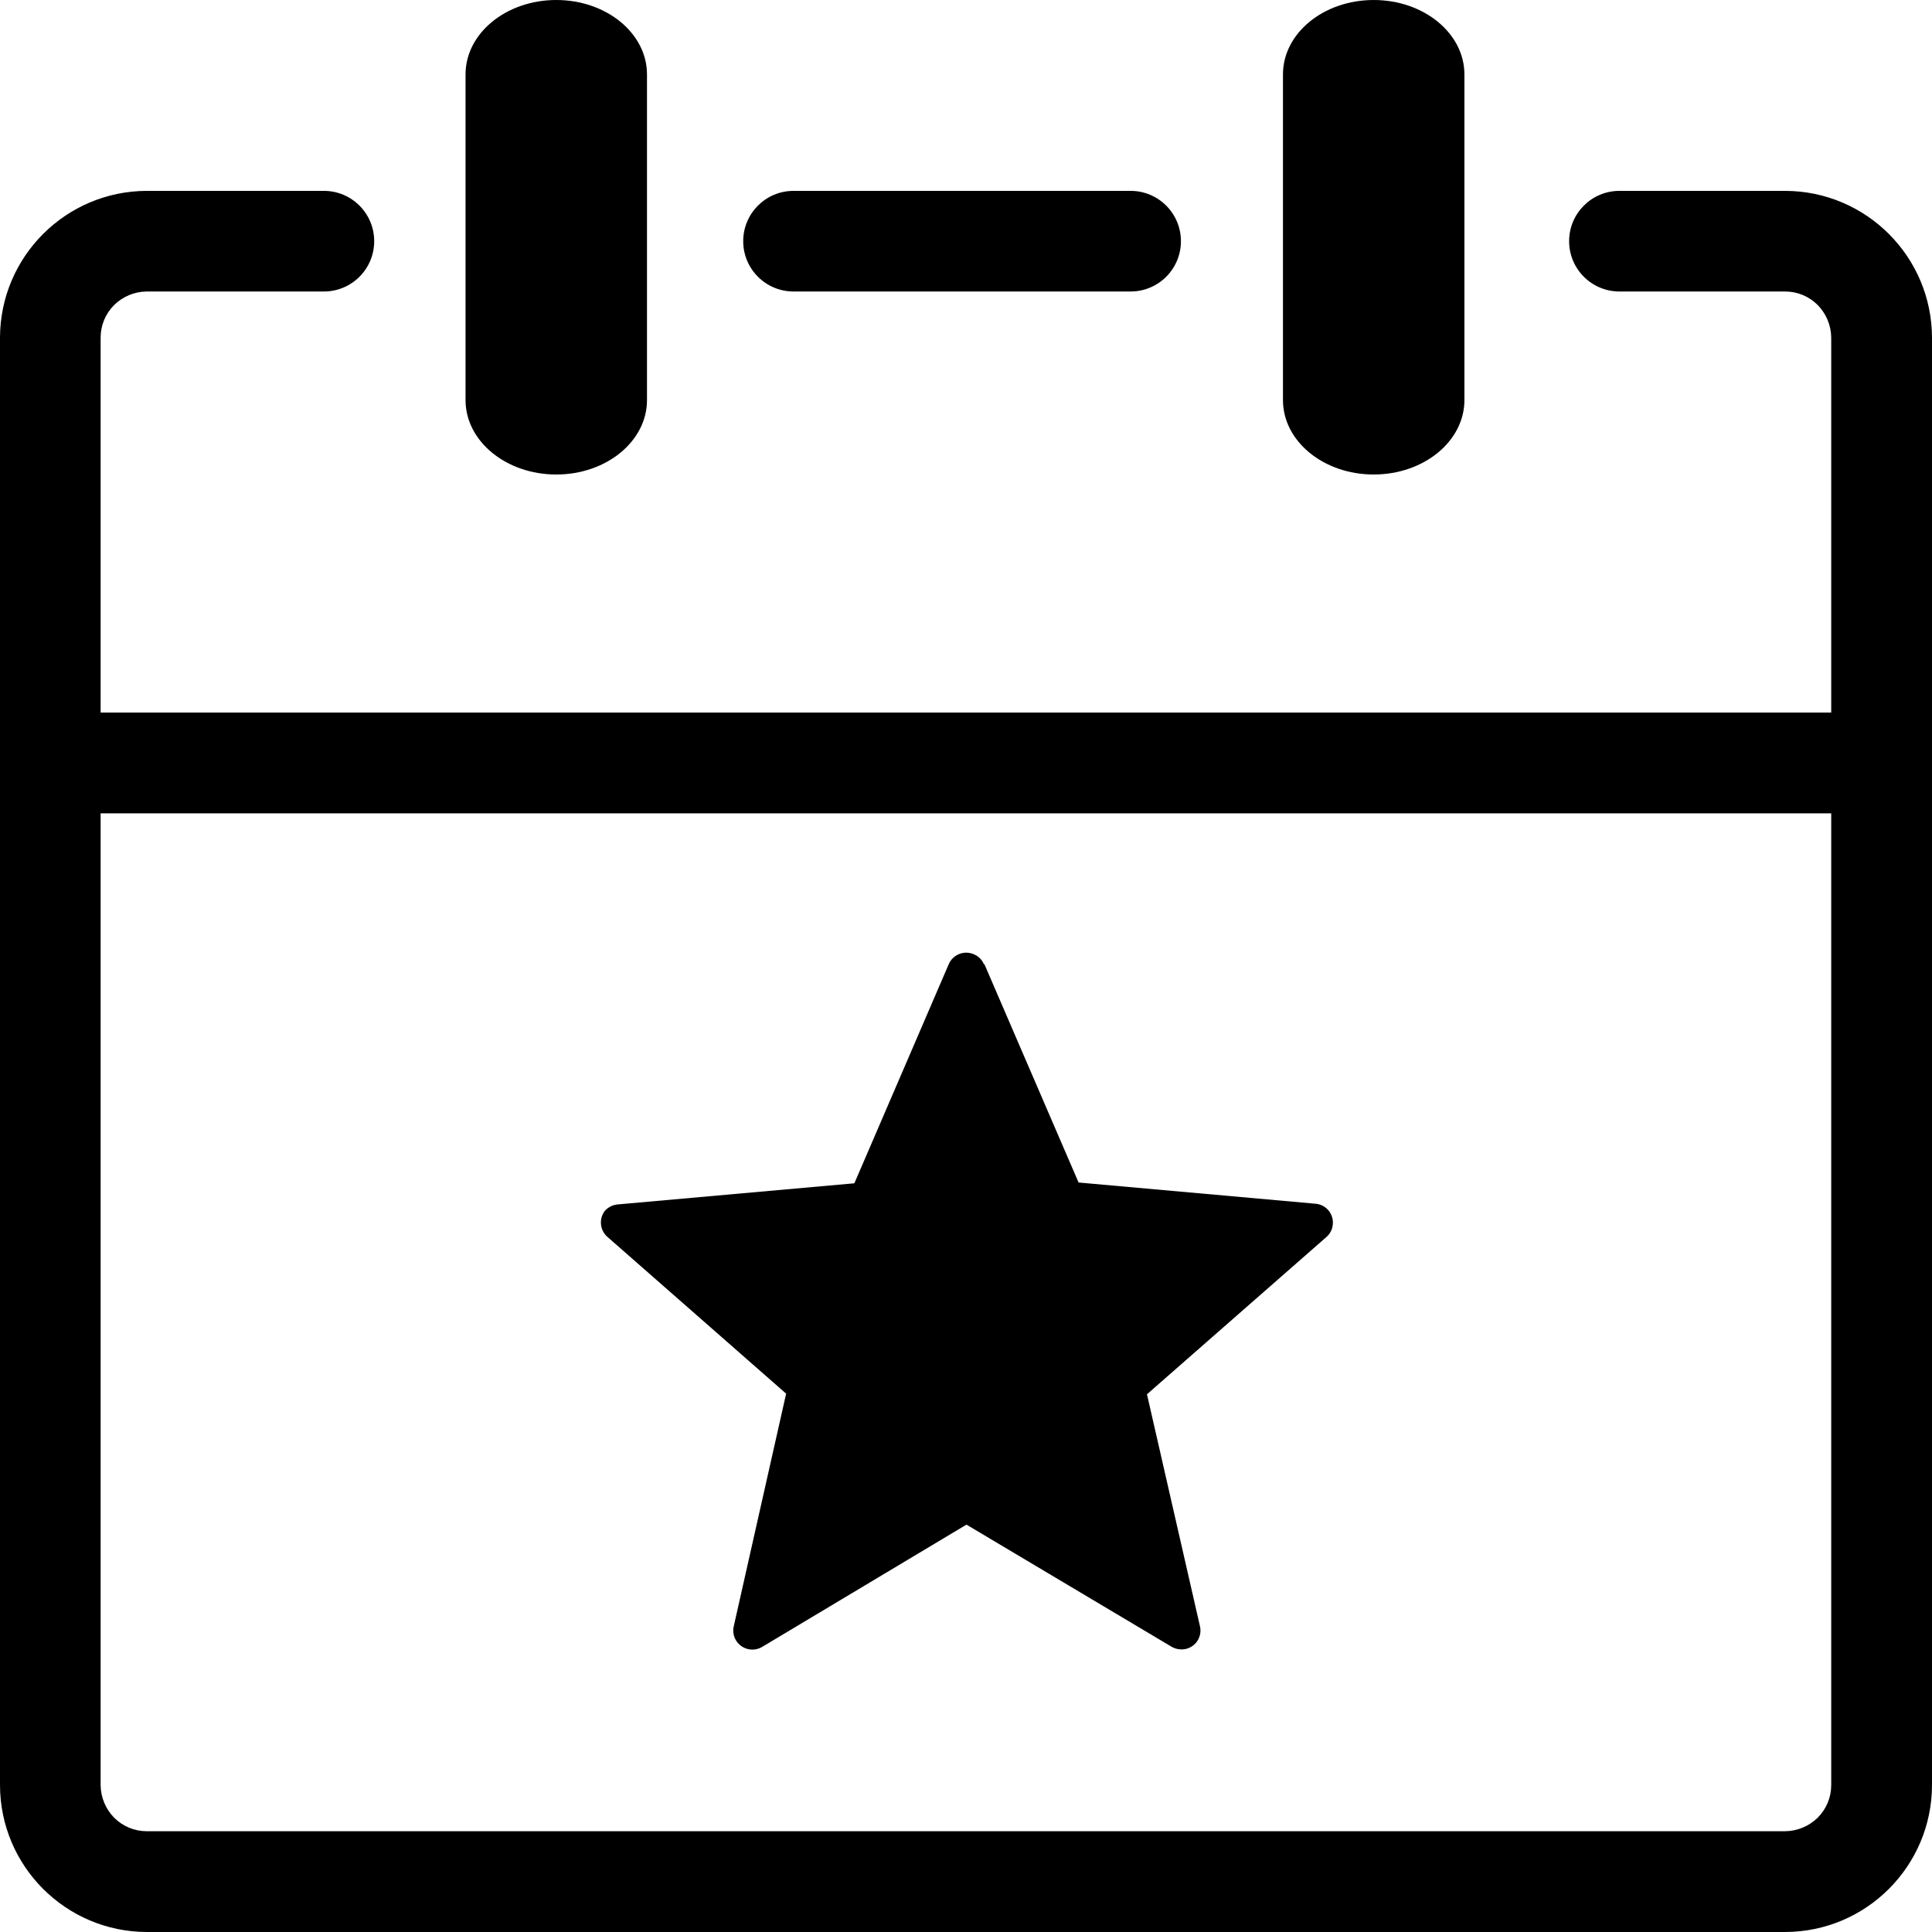
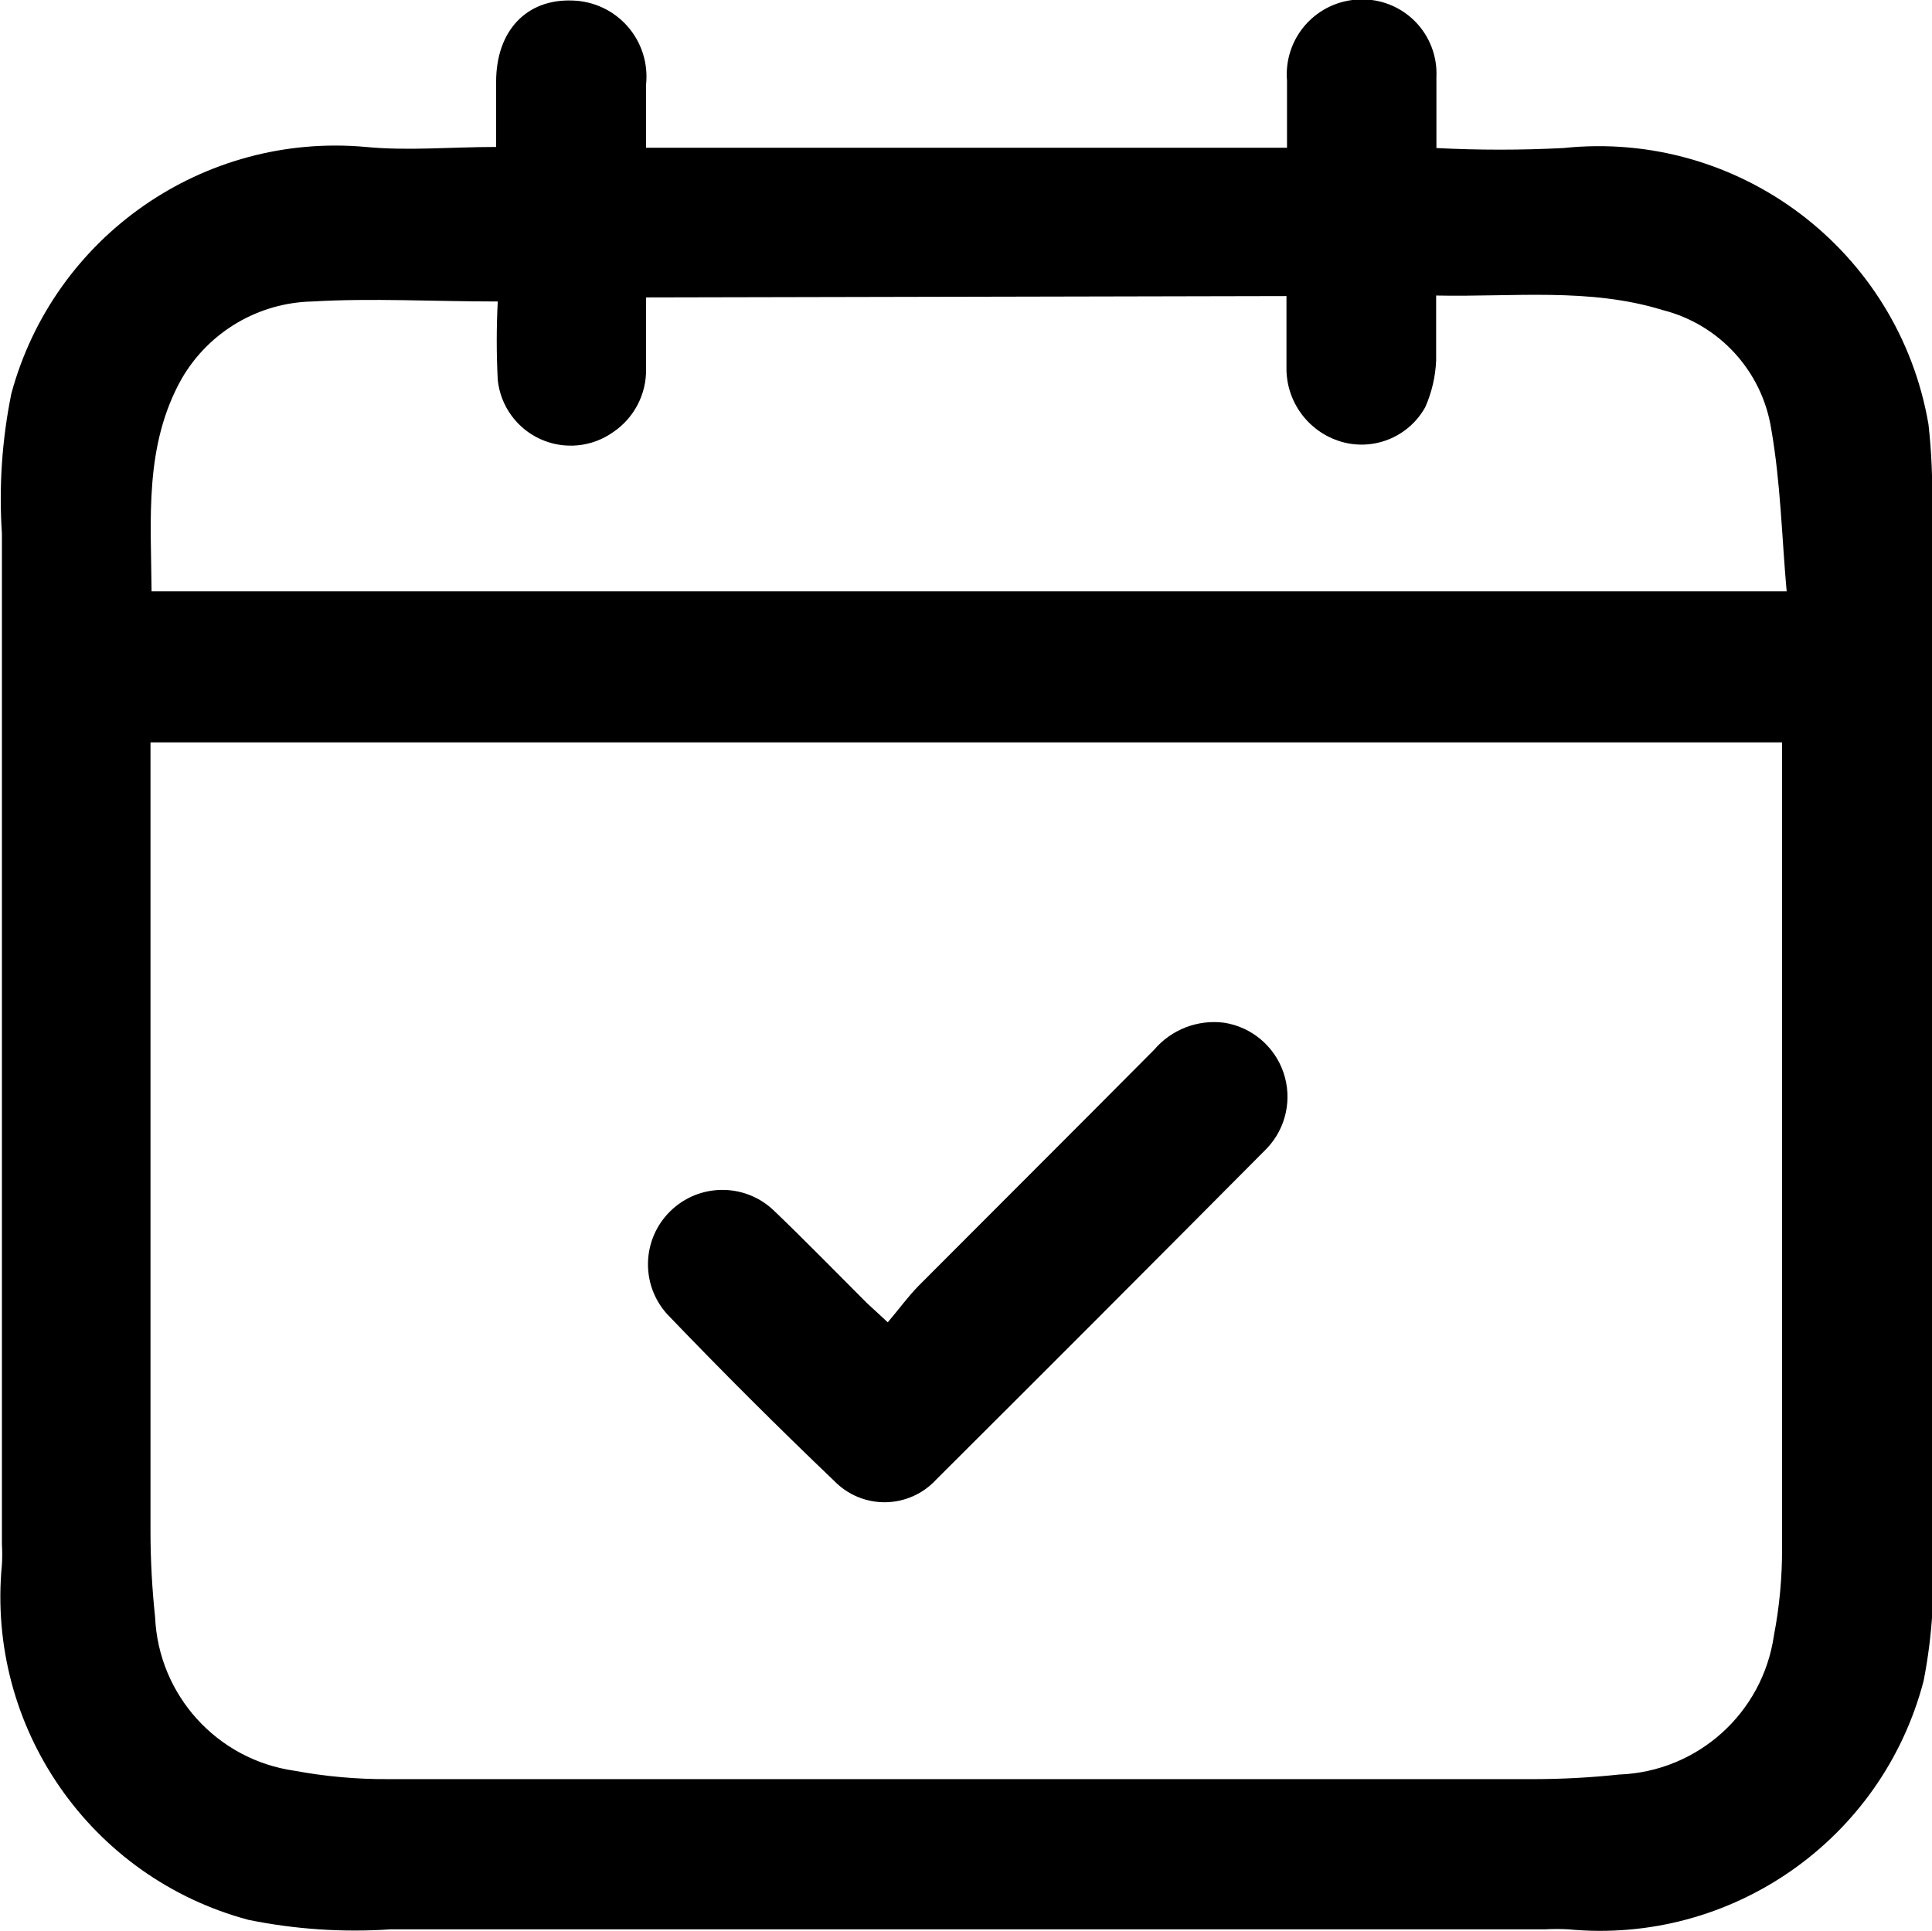
- <svg xmlns="http://www.w3.org/2000/svg" id="Layer_1" data-name="Layer 1" viewBox="0 0 122.87 122.88">
-   <path d="M81.6,4.73C81.6,2.12,84.18,0,87.37,0s5.77,2.12,5.77,4.73V25.45c0,2.61-2.58,4.73-5.77,4.73s-5.77-2.12-5.77-4.73V4.73Zm-19,56.57,6,13.91,15.07,1.35a1.2,1.2,0,0,1,1.1,1.31,1.18,1.18,0,0,1-.41.81h0l-11.41,10,3.37,14.75a1.2,1.2,0,0,1-.91,1.45,1.27,1.27,0,0,1-.94-.17l-13-7.74-13,7.78a1.22,1.22,0,0,1-1.66-.42,1.2,1.2,0,0,1-.14-.9h0L50,88.64l-11.4-10A1.22,1.22,0,0,1,38.48,77a1.26,1.26,0,0,1,.86-.4l15-1.34,6-13.93a1.21,1.21,0,0,1,1.59-.64,1.17,1.17,0,0,1,.65.64ZM29.61,4.73C29.61,2.12,32.19,0,35.38,0s5.77,2.12,5.77,4.73V25.45c0,2.61-2.58,4.73-5.77,4.73s-5.77-2.12-5.77-4.73V4.73ZM6.4,45.32H116.47V21.47a3,3,0,0,0-.86-2.07,2.92,2.92,0,0,0-2.07-.86H103a3.2,3.2,0,1,1,0-6.4h10.55a9.36,9.36,0,0,1,9.33,9.33v92.08a9.36,9.36,0,0,1-9.33,9.33H9.33A9.36,9.36,0,0,1,0,113.54V21.47a9.36,9.36,0,0,1,9.33-9.33H20.6a3.2,3.2,0,1,1,0,6.4H9.33a3,3,0,0,0-2.07.86,2.92,2.92,0,0,0-.86,2.07V45.32Zm110.07,6.41H6.4v61.81a3,3,0,0,0,.86,2.07,2.92,2.92,0,0,0,2.07.86H113.54a3,3,0,0,0,2.07-.86,2.92,2.92,0,0,0,.86-2.07V51.73Zm-66-33.19a3.2,3.2,0,0,1,0-6.4H71.91a3.2,3.2,0,1,1,0,6.4Z" />
+ <svg xmlns="http://www.w3.org/2000/svg" id="Layer_1" data-name="Layer 1" viewBox="0 0 71.38 71.34">
+   <path d="M26.26,14c0-.82,0-1.62,0-2.41,0-1.89,1.13-3.07,2.83-3a2.81,2.81,0,0,1,2.71,3.1c0,.76,0,1.53,0,2.34H55.48c0-.84,0-1.66,0-2.48a2.77,2.77,0,0,1,2.67-3A2.74,2.74,0,0,1,61,11.42c0,.85,0,1.7,0,2.62a45.71,45.71,0,0,0,4.69,0A12.37,12.37,0,0,1,79.18,24.25a22.32,22.32,0,0,1,.13,3.07c0,.31,0,.62,0,.94,0,12.44,0,24.89,0,37.33A19.31,19.31,0,0,1,79,70.68a12.36,12.36,0,0,1-13.13,9.18,8,8,0,0,0-.85,0c-14.22,0-28.43,0-42.65,0a19.76,19.76,0,0,1-5.26-.35A12.36,12.36,0,0,1,8,66.39a6.61,6.61,0,0,0,0-.77C8,53.17,8,40.73,8,28.28a19.5,19.5,0,0,1,.35-5.17A12.41,12.41,0,0,1,21.45,14C23,14.15,24.58,14,26.26,14ZM13.49,36v1.07q0,14.05,0,28.09a30.26,30.26,0,0,0,.17,3.16A6,6,0,0,0,18.81,74a18.46,18.46,0,0,0,3.48.31q21.15,0,42.31,0a30.07,30.07,0,0,0,3.15-.17A6,6,0,0,0,73.47,69a16.67,16.67,0,0,0,.3-3.23c0-9.62,0-19.24,0-28.86V36ZM31.8,19.56c0,.94,0,1.8,0,2.65a2.76,2.76,0,0,1-1.22,2.33,2.71,2.71,0,0,1-4.26-1.93,28.14,28.14,0,0,1,0-2.9c-2.41,0-4.64-.13-6.85,0a5.72,5.72,0,0,0-4.82,2.84c-1.4,2.48-1.14,5.2-1.12,7.87H73.94c-.18-2-.22-4-.57-6a5.4,5.4,0,0,0-4-4.39c-2.72-.84-5.52-.48-8.38-.54,0,.87,0,1.64,0,2.4a4.76,4.76,0,0,1-.4,1.72,2.69,2.69,0,0,1-3,1.31,2.82,2.82,0,0,1-2.13-2.68c0-.9,0-1.8,0-2.73Z" transform="translate(-7.93 -8.57)" />
+   <path d="M40.73,57.43c.4-.47.74-.94,1.13-1.34,2.9-2.91,5.81-5.81,8.71-8.73a2.91,2.91,0,0,1,2.59-1A2.77,2.77,0,0,1,54.74,51q-6.09,6.13-12.22,12.24a2.59,2.59,0,0,1-3.77.05q-3.14-3-6.18-6.17a2.75,2.75,0,0,1,3.93-3.84c1.17,1.12,2.31,2.29,3.46,3.44C40.16,56.91,40.37,57.09,40.73,57.43Z" transform="translate(-7.93 -8.57)" />
</svg>
